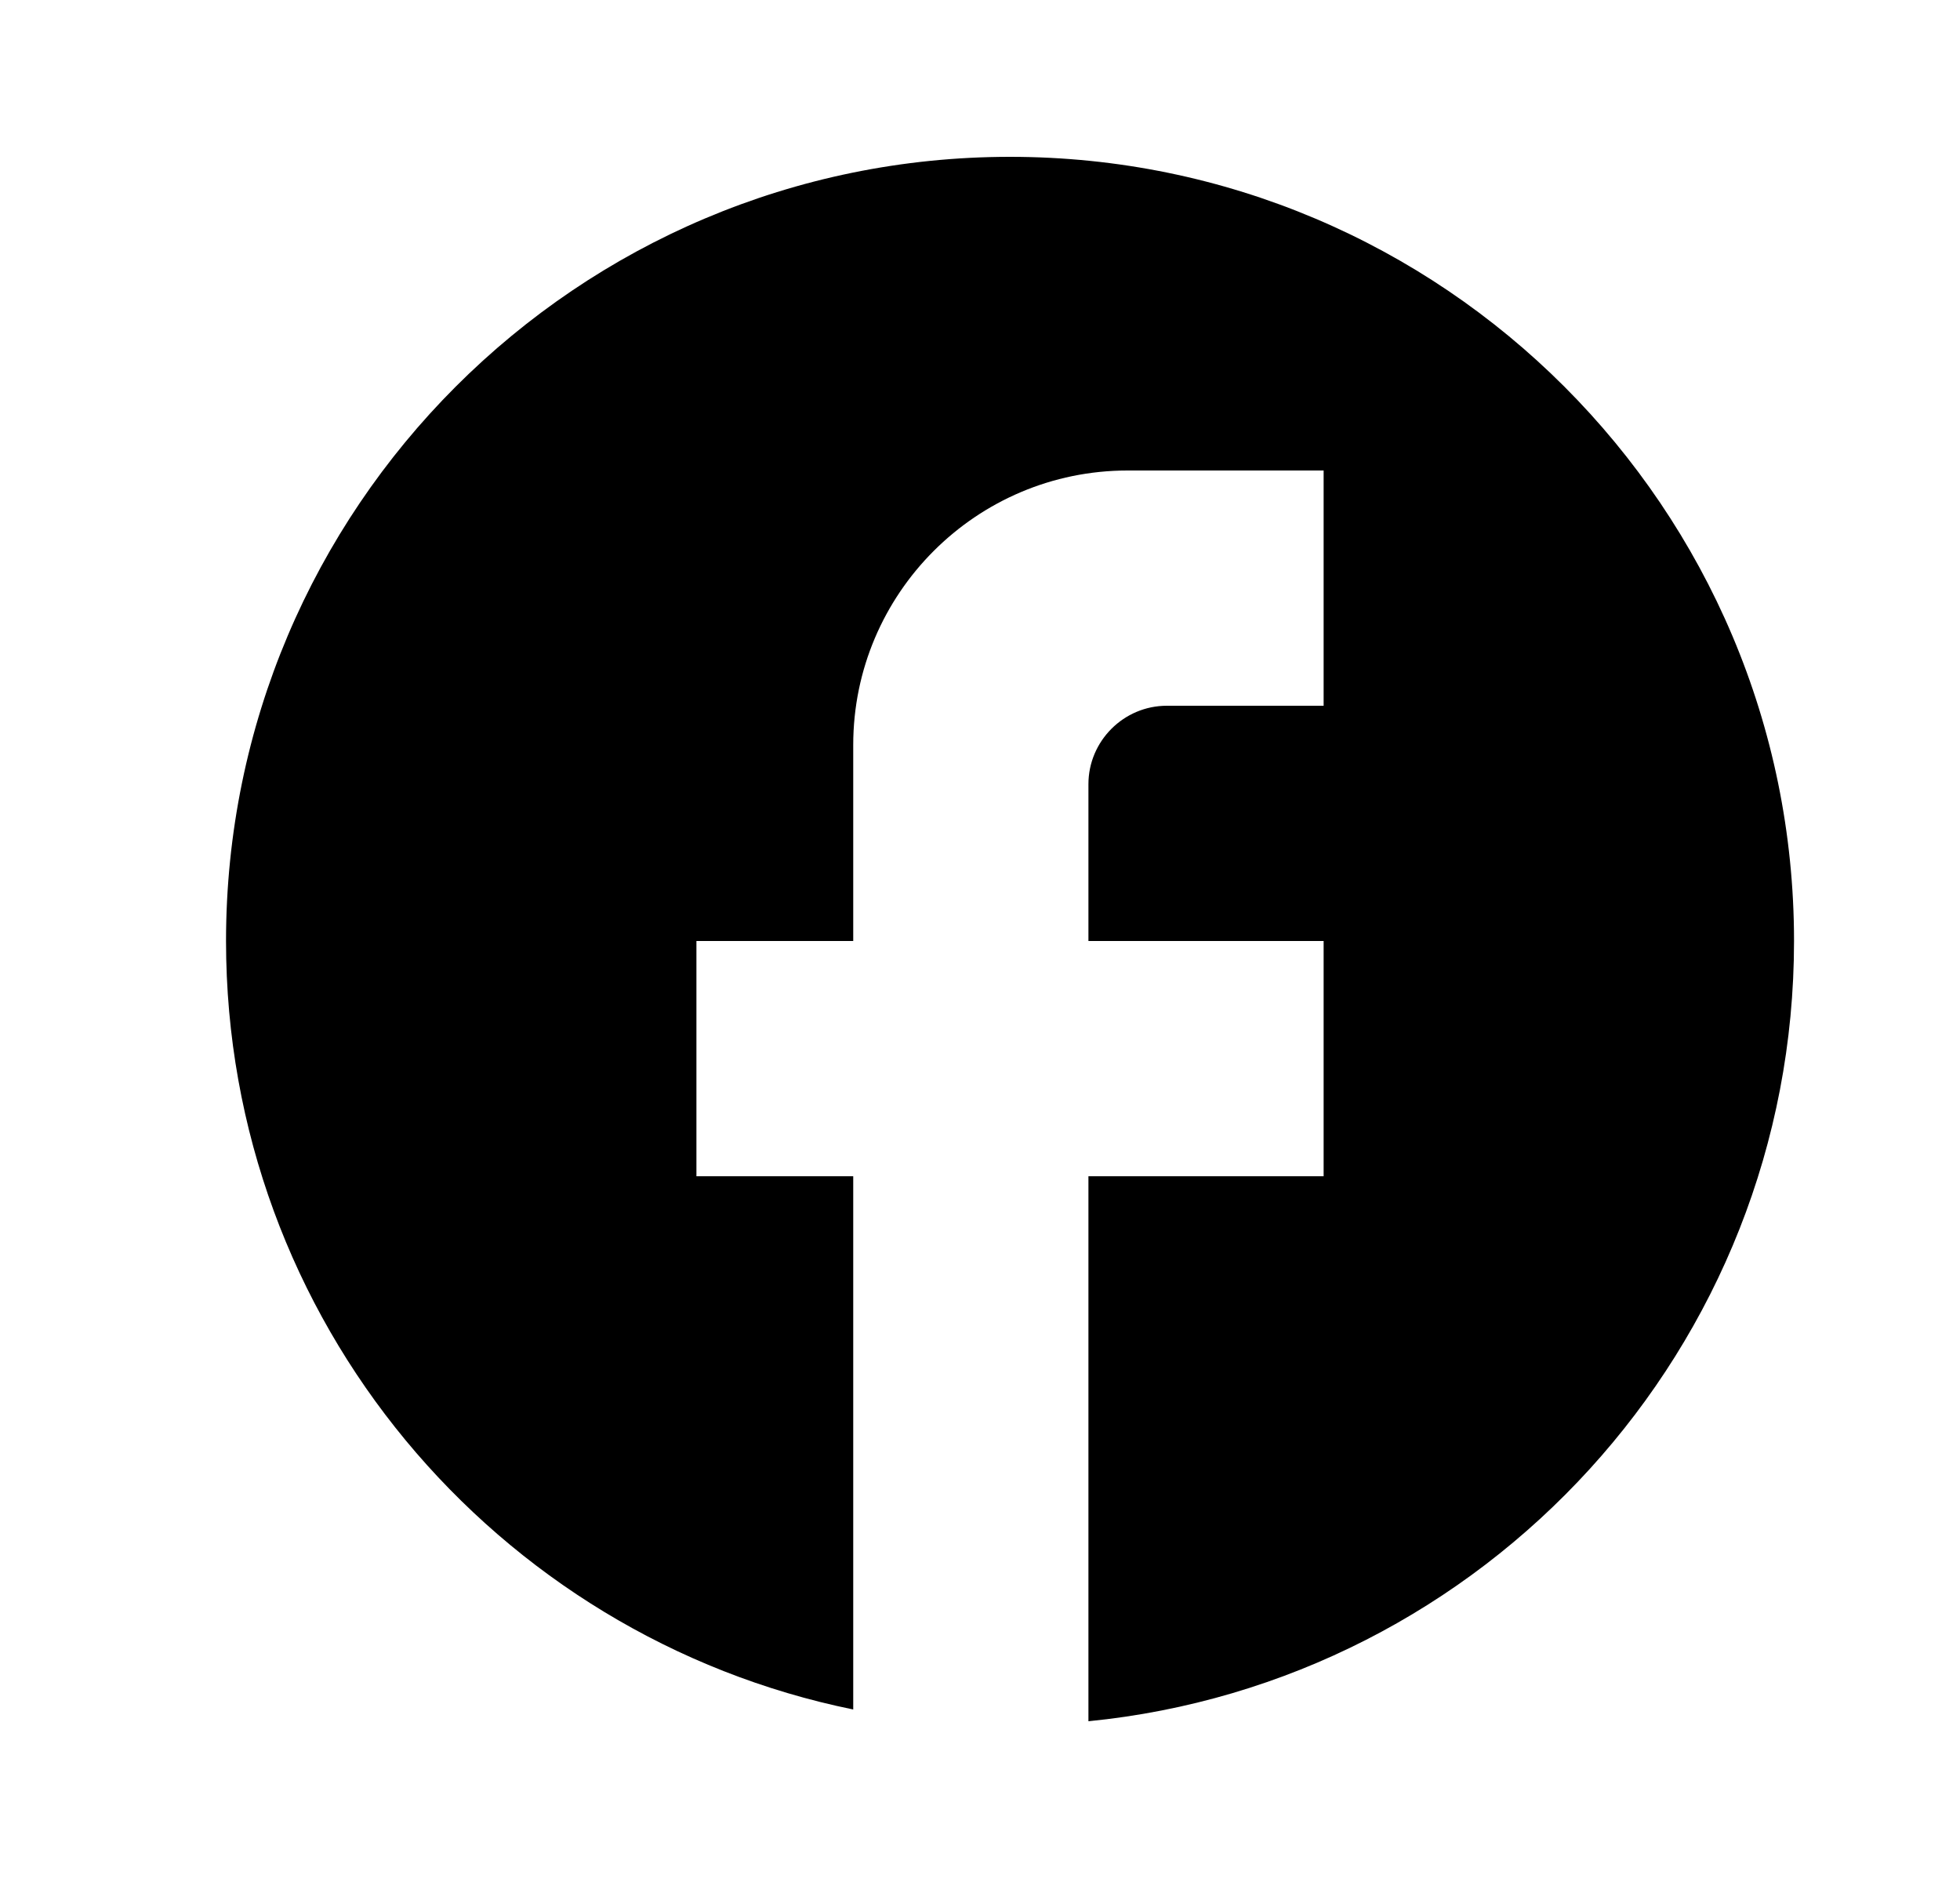
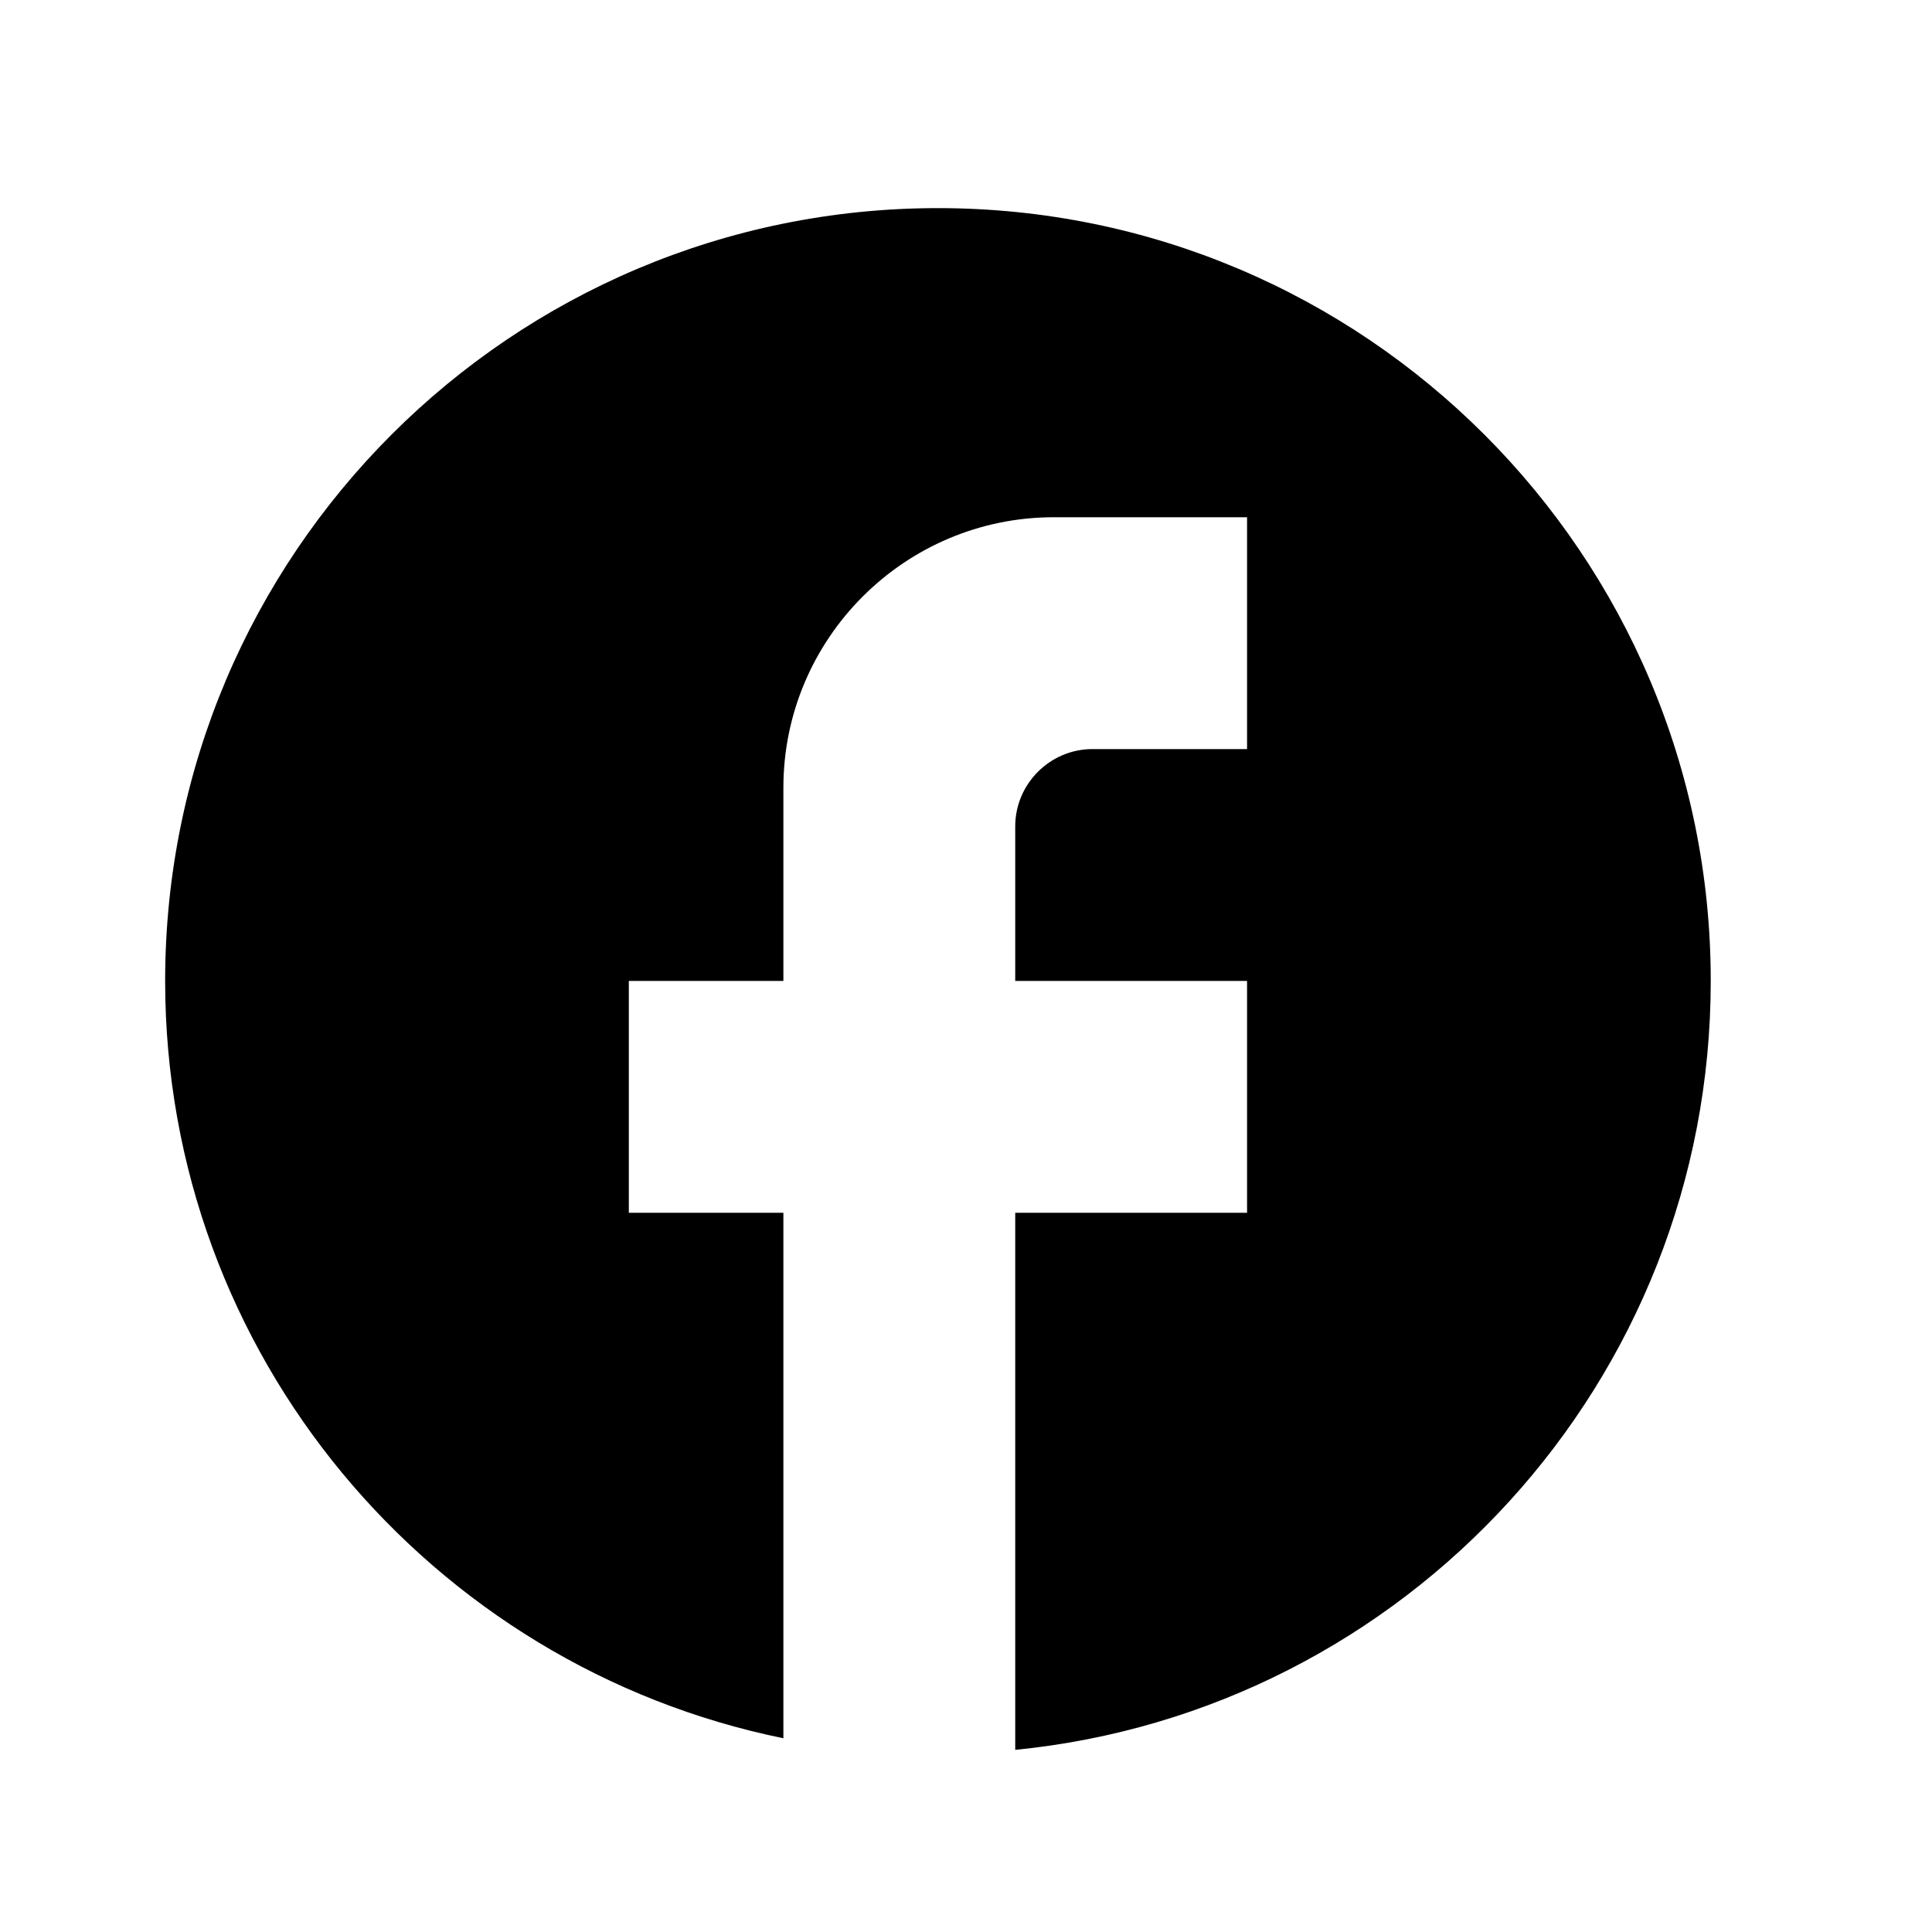
- <svg xmlns="http://www.w3.org/2000/svg" width="25" height="24" viewBox="0 0 25 24" fill="none">
-   <path d="M22.883 12C22.883 6.48 18.403 2 12.883 2C7.363 2 2.883 6.48 2.883 12C2.883 16.84 6.323 20.87 10.883 21.8V15H8.883V12H10.883V9.5C10.883 7.57 12.453 6 14.383 6H16.883V9H14.883C14.333 9 13.883 9.45 13.883 10V12H16.883V15H13.883V21.95C18.933 21.45 22.883 17.19 22.883 12Z" fill="black" style="fill:black;fill-opacity:1;" />
+ <svg xmlns="http://www.w3.org/2000/svg" width="25" height="25" viewBox="0 0 25 25" fill="none">
+   <path d="M22.137 12.693C22.137 7.173 17.657 2.693 12.137 2.693C6.617 2.693 2.137 7.173 2.137 12.693C2.137 17.533 5.577 21.563 10.137 22.493V15.693H8.137V12.693H10.137V10.193C10.137 8.263 11.707 6.693 13.637 6.693H16.137V9.693H14.137C13.587 9.693 13.137 10.143 13.137 10.693V12.693H16.137V15.693H13.137V22.643C18.187 22.143 22.137 17.883 22.137 12.693Z" fill="black" />
</svg>
